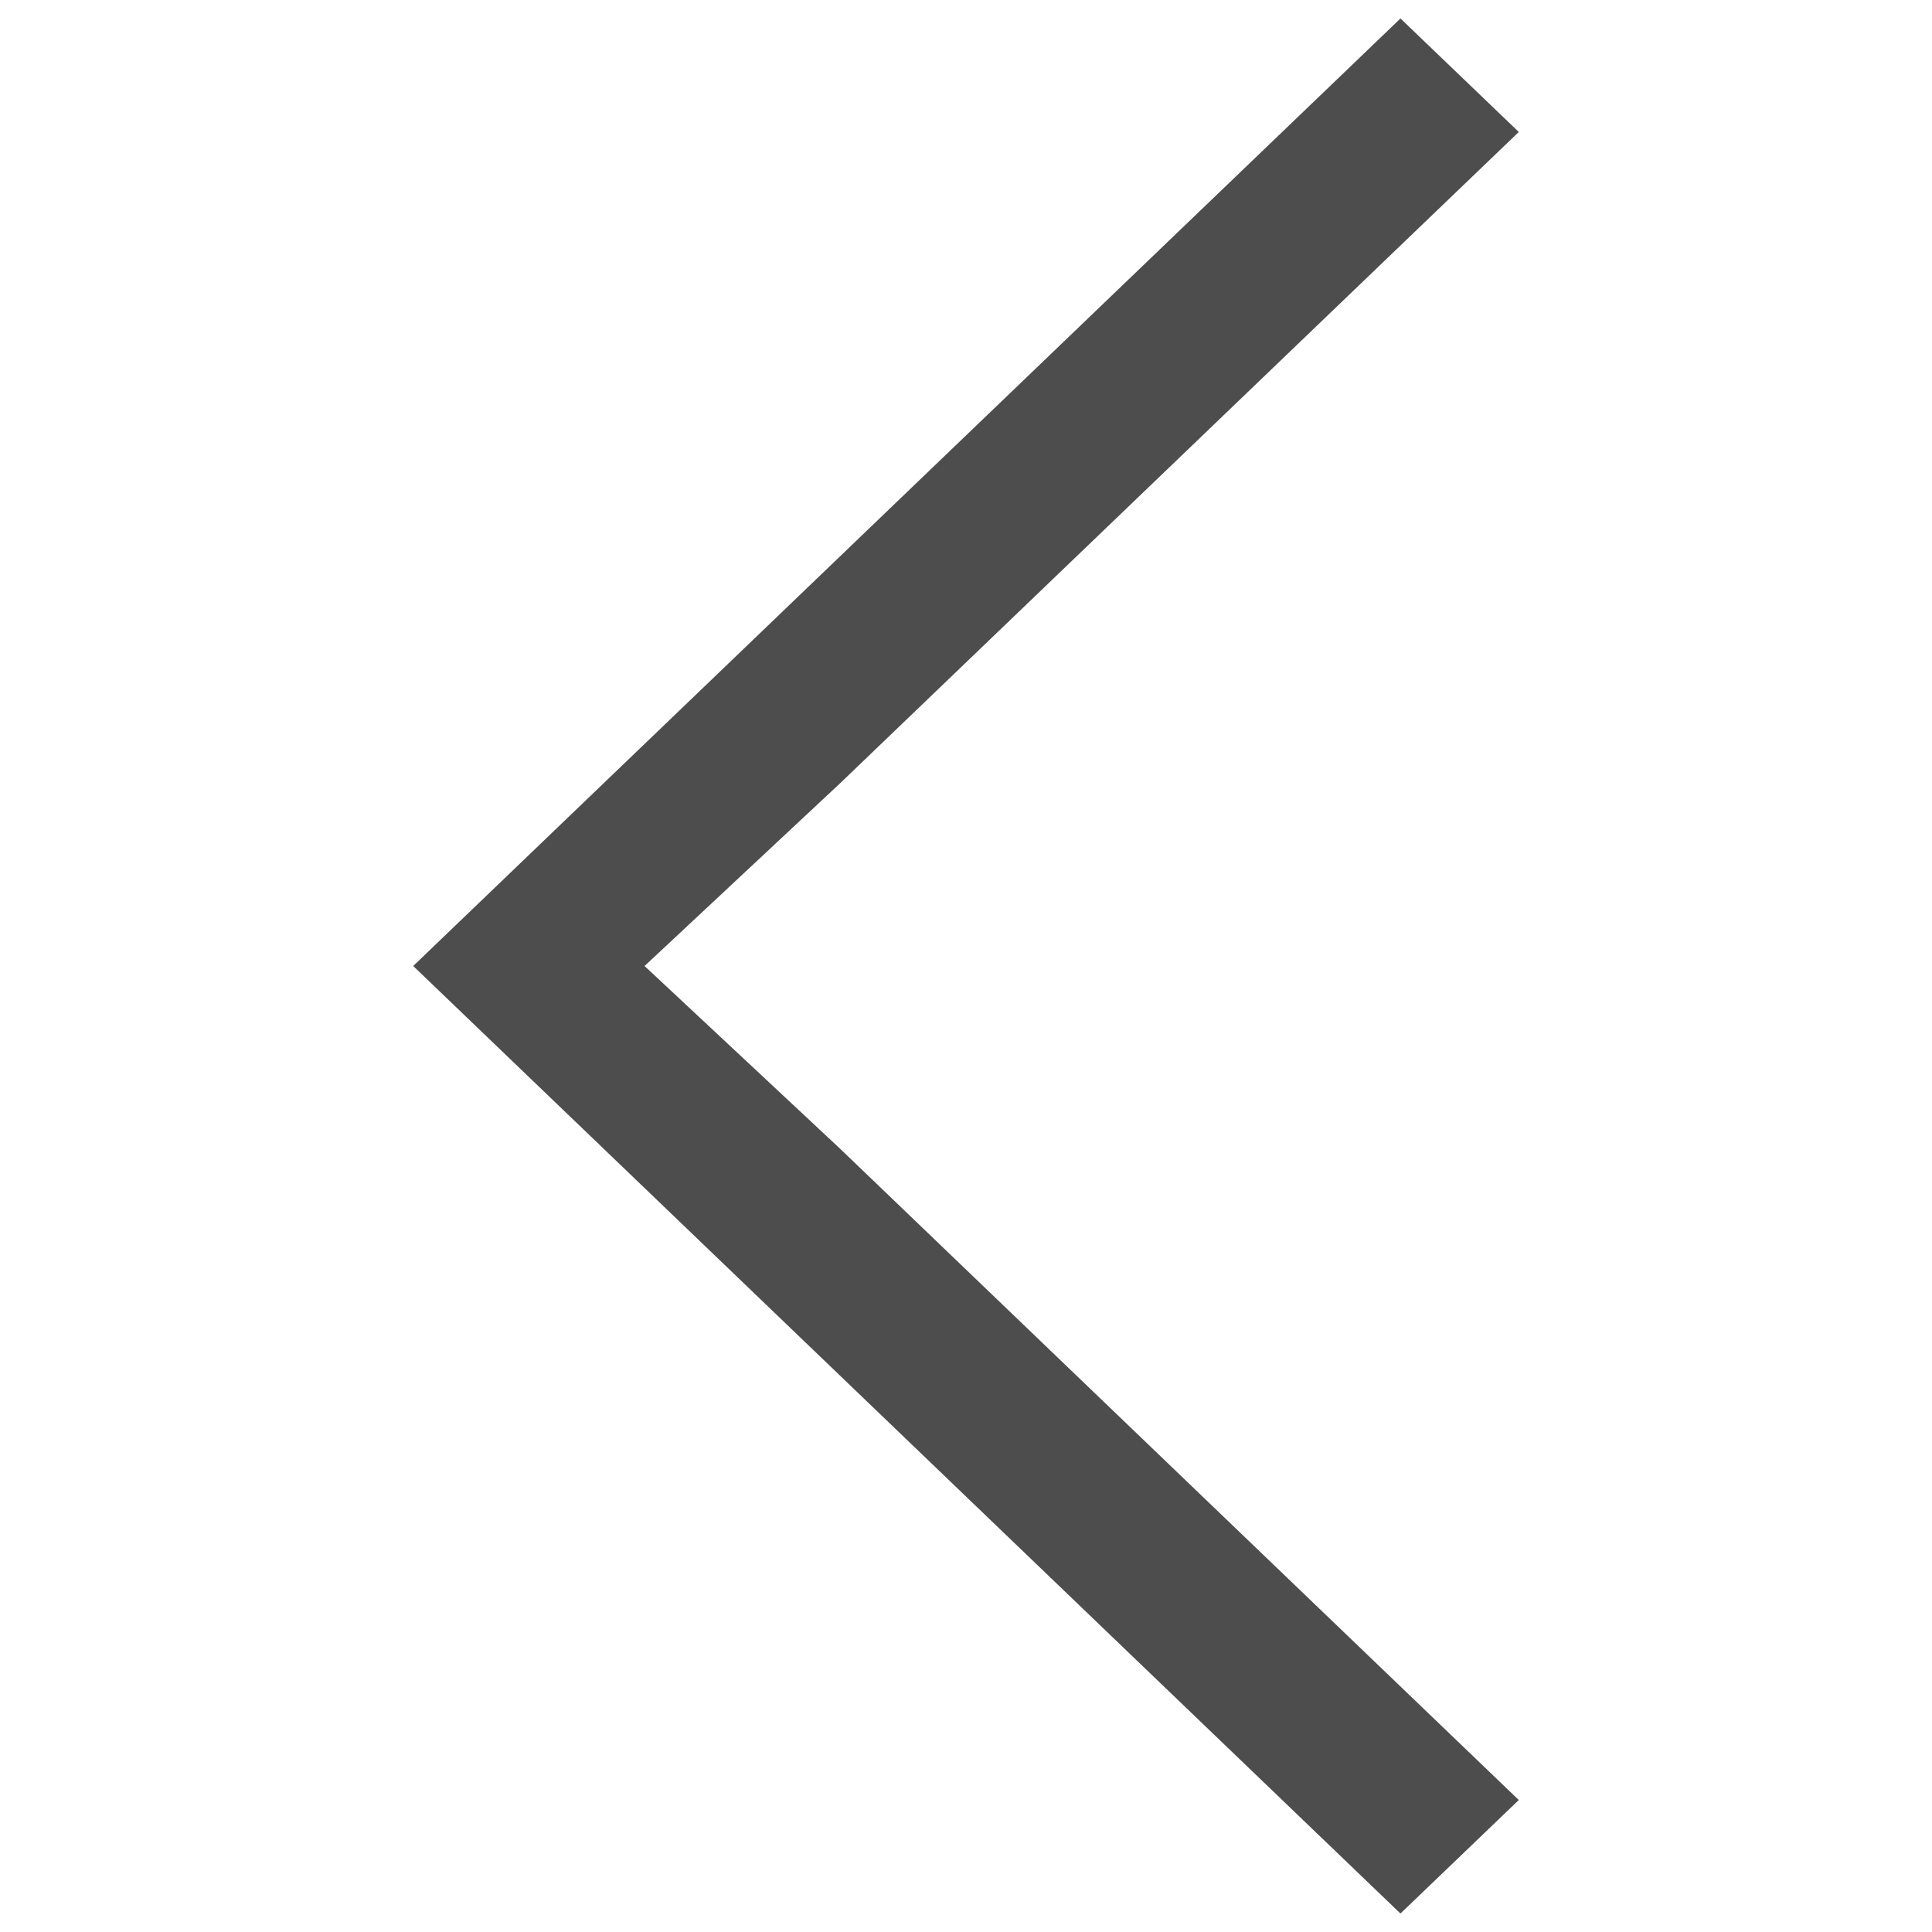
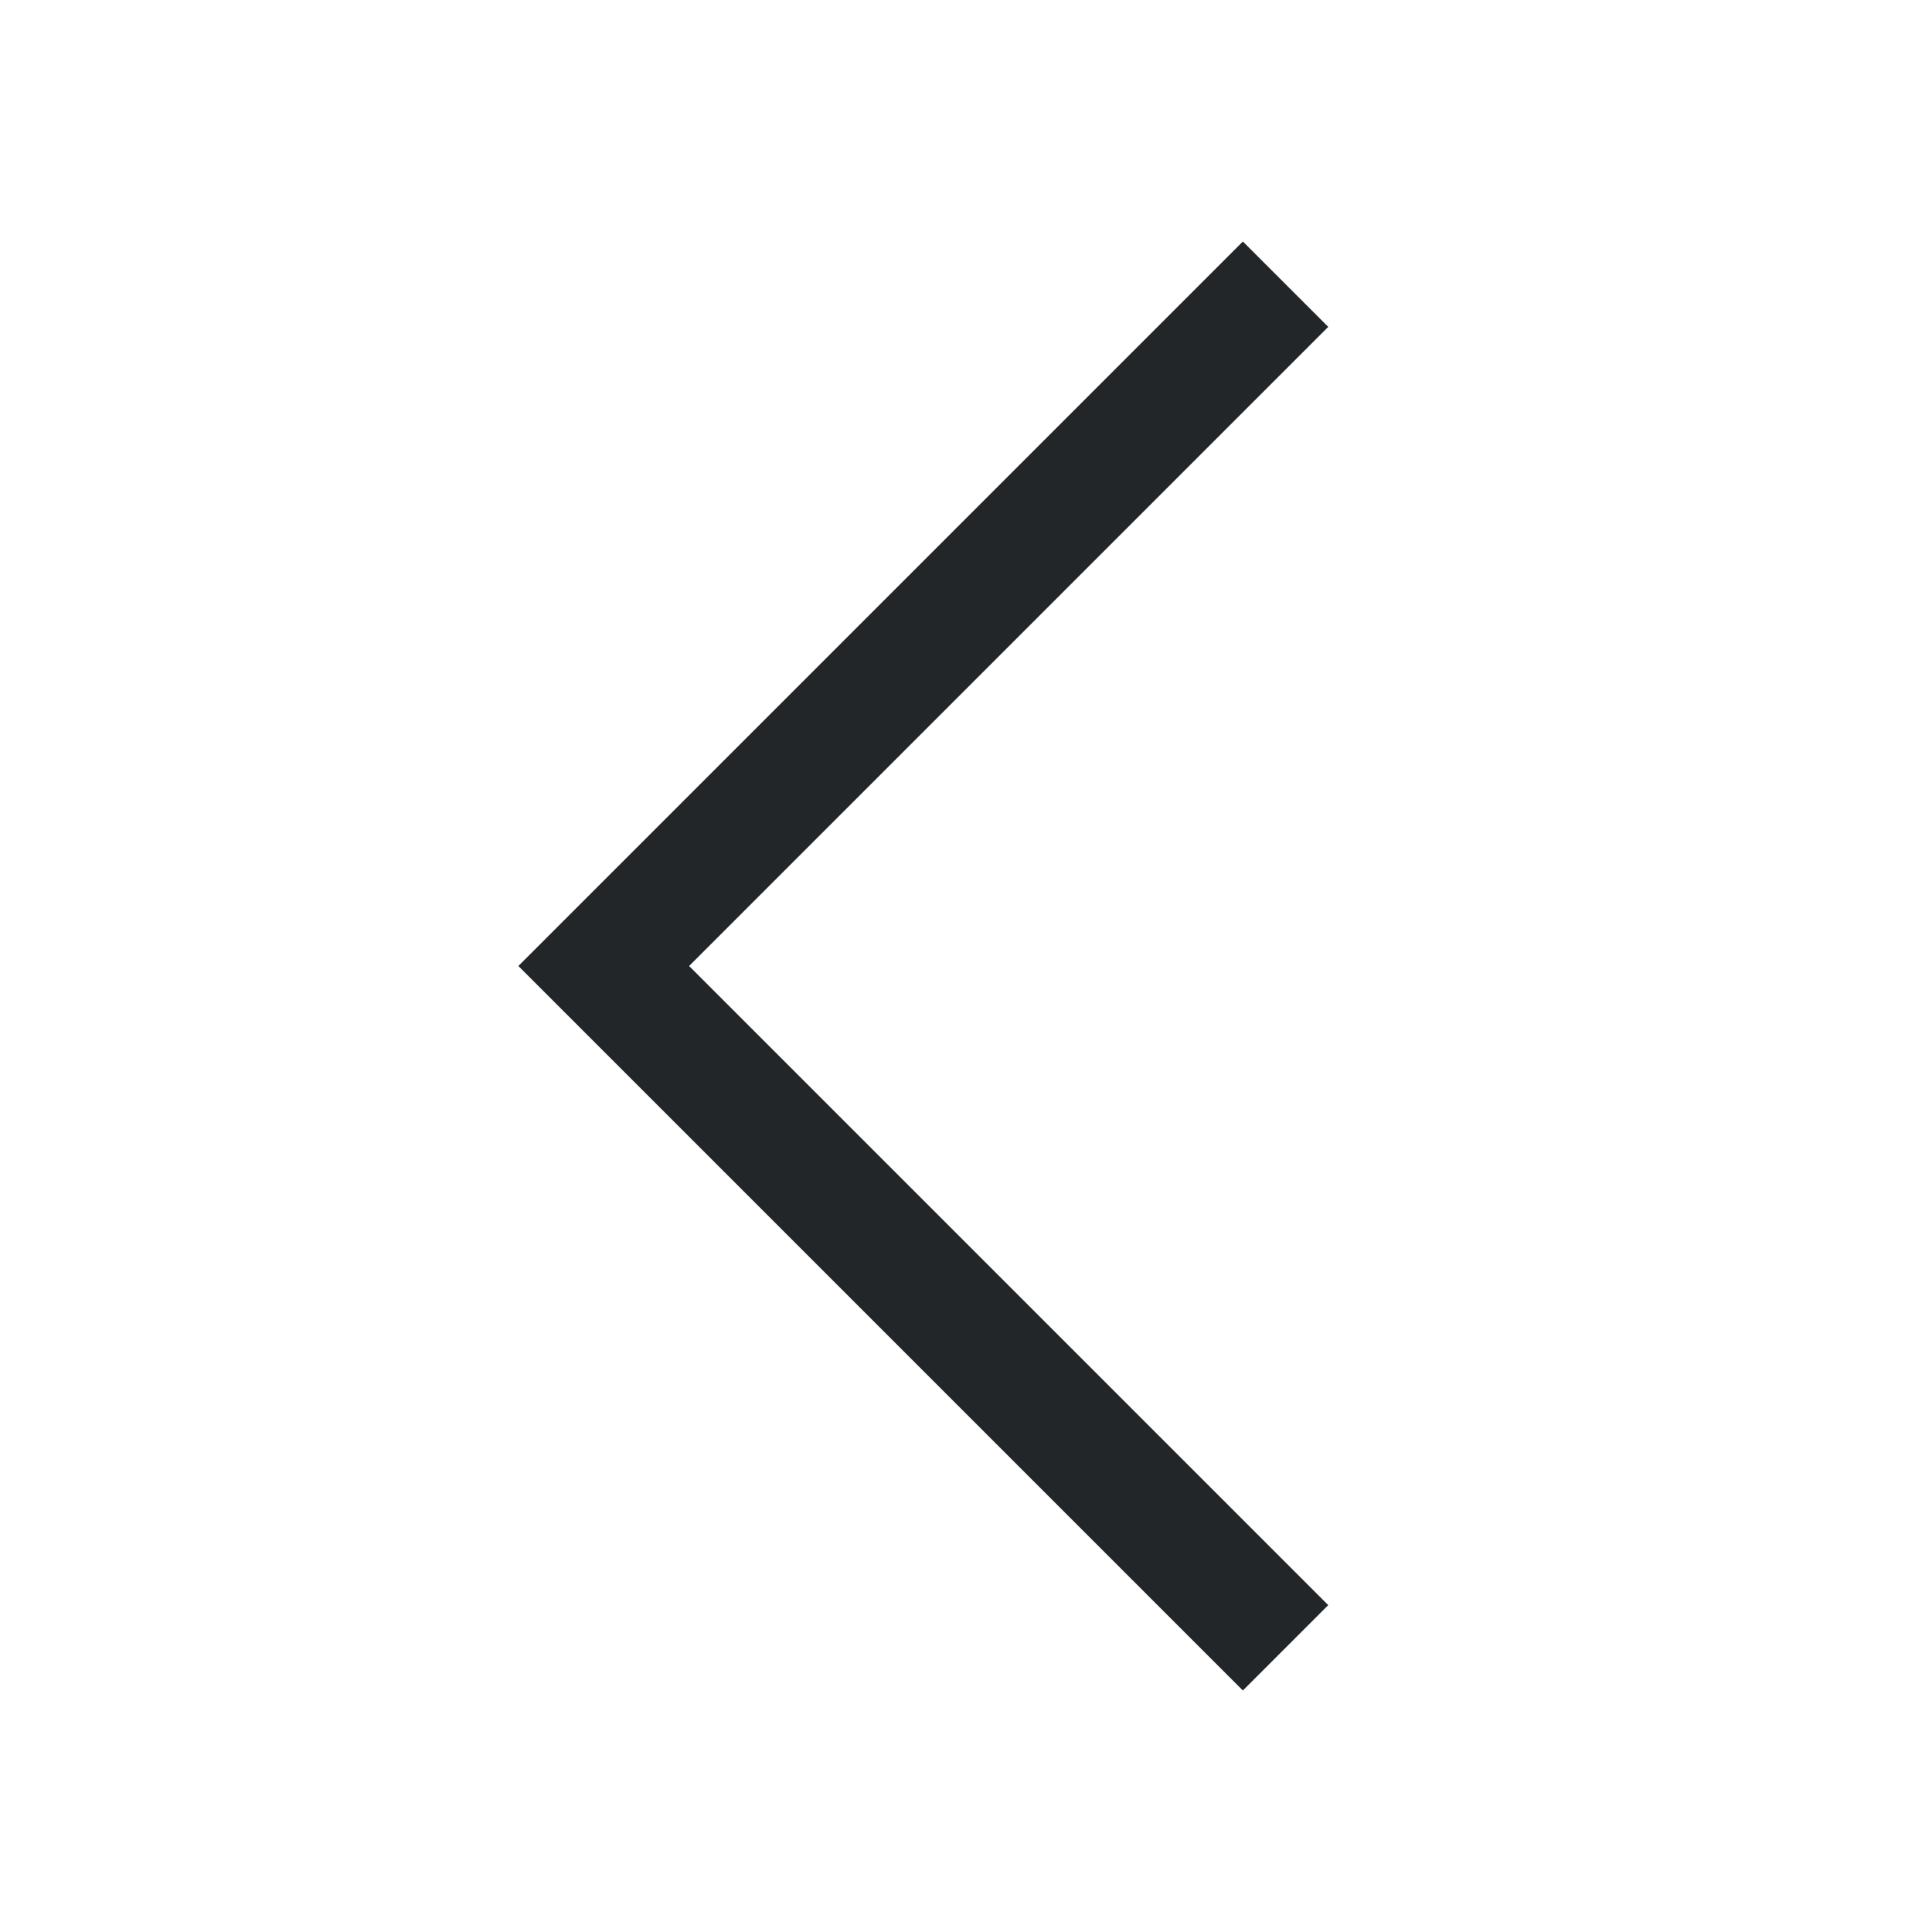
- <svg xmlns="http://www.w3.org/2000/svg" viewBox="0 0 16 16" version="1.1" id="svg6">
-   <defs id="defs3051">
-     <style type="text/css" id="current-color-scheme">
-       .ColorScheme-Text {
-         color:#4d4d4d;
-       }
-       </style>
-   </defs>
-   <path style="color:#4d4d4d;fill:currentColor;fill-opacity:1;stroke:none;stroke-width:1" d="M 3.422,8 11.598,0.153 12.578,1.093 6.956,6.488 5.338,8 6.956,9.512 12.578,14.907 11.598,15.847 5.977,10.452 Z" class="ColorScheme-Text" id="path4" />
+ <svg xmlns="http://www.w3.org/2000/svg" viewBox="0 0 16 16">
+   <style type="text/css" id="current-color-scheme">
+         .ColorScheme-Text {
+             color:#232629;
+         }
+     </style>
+   <path d="M4.293 8l6 6 .707-.707L5.707 8 11 2.707 10.293 2l-6 6z" class="ColorScheme-Text" fill="currentColor" />
</svg>
